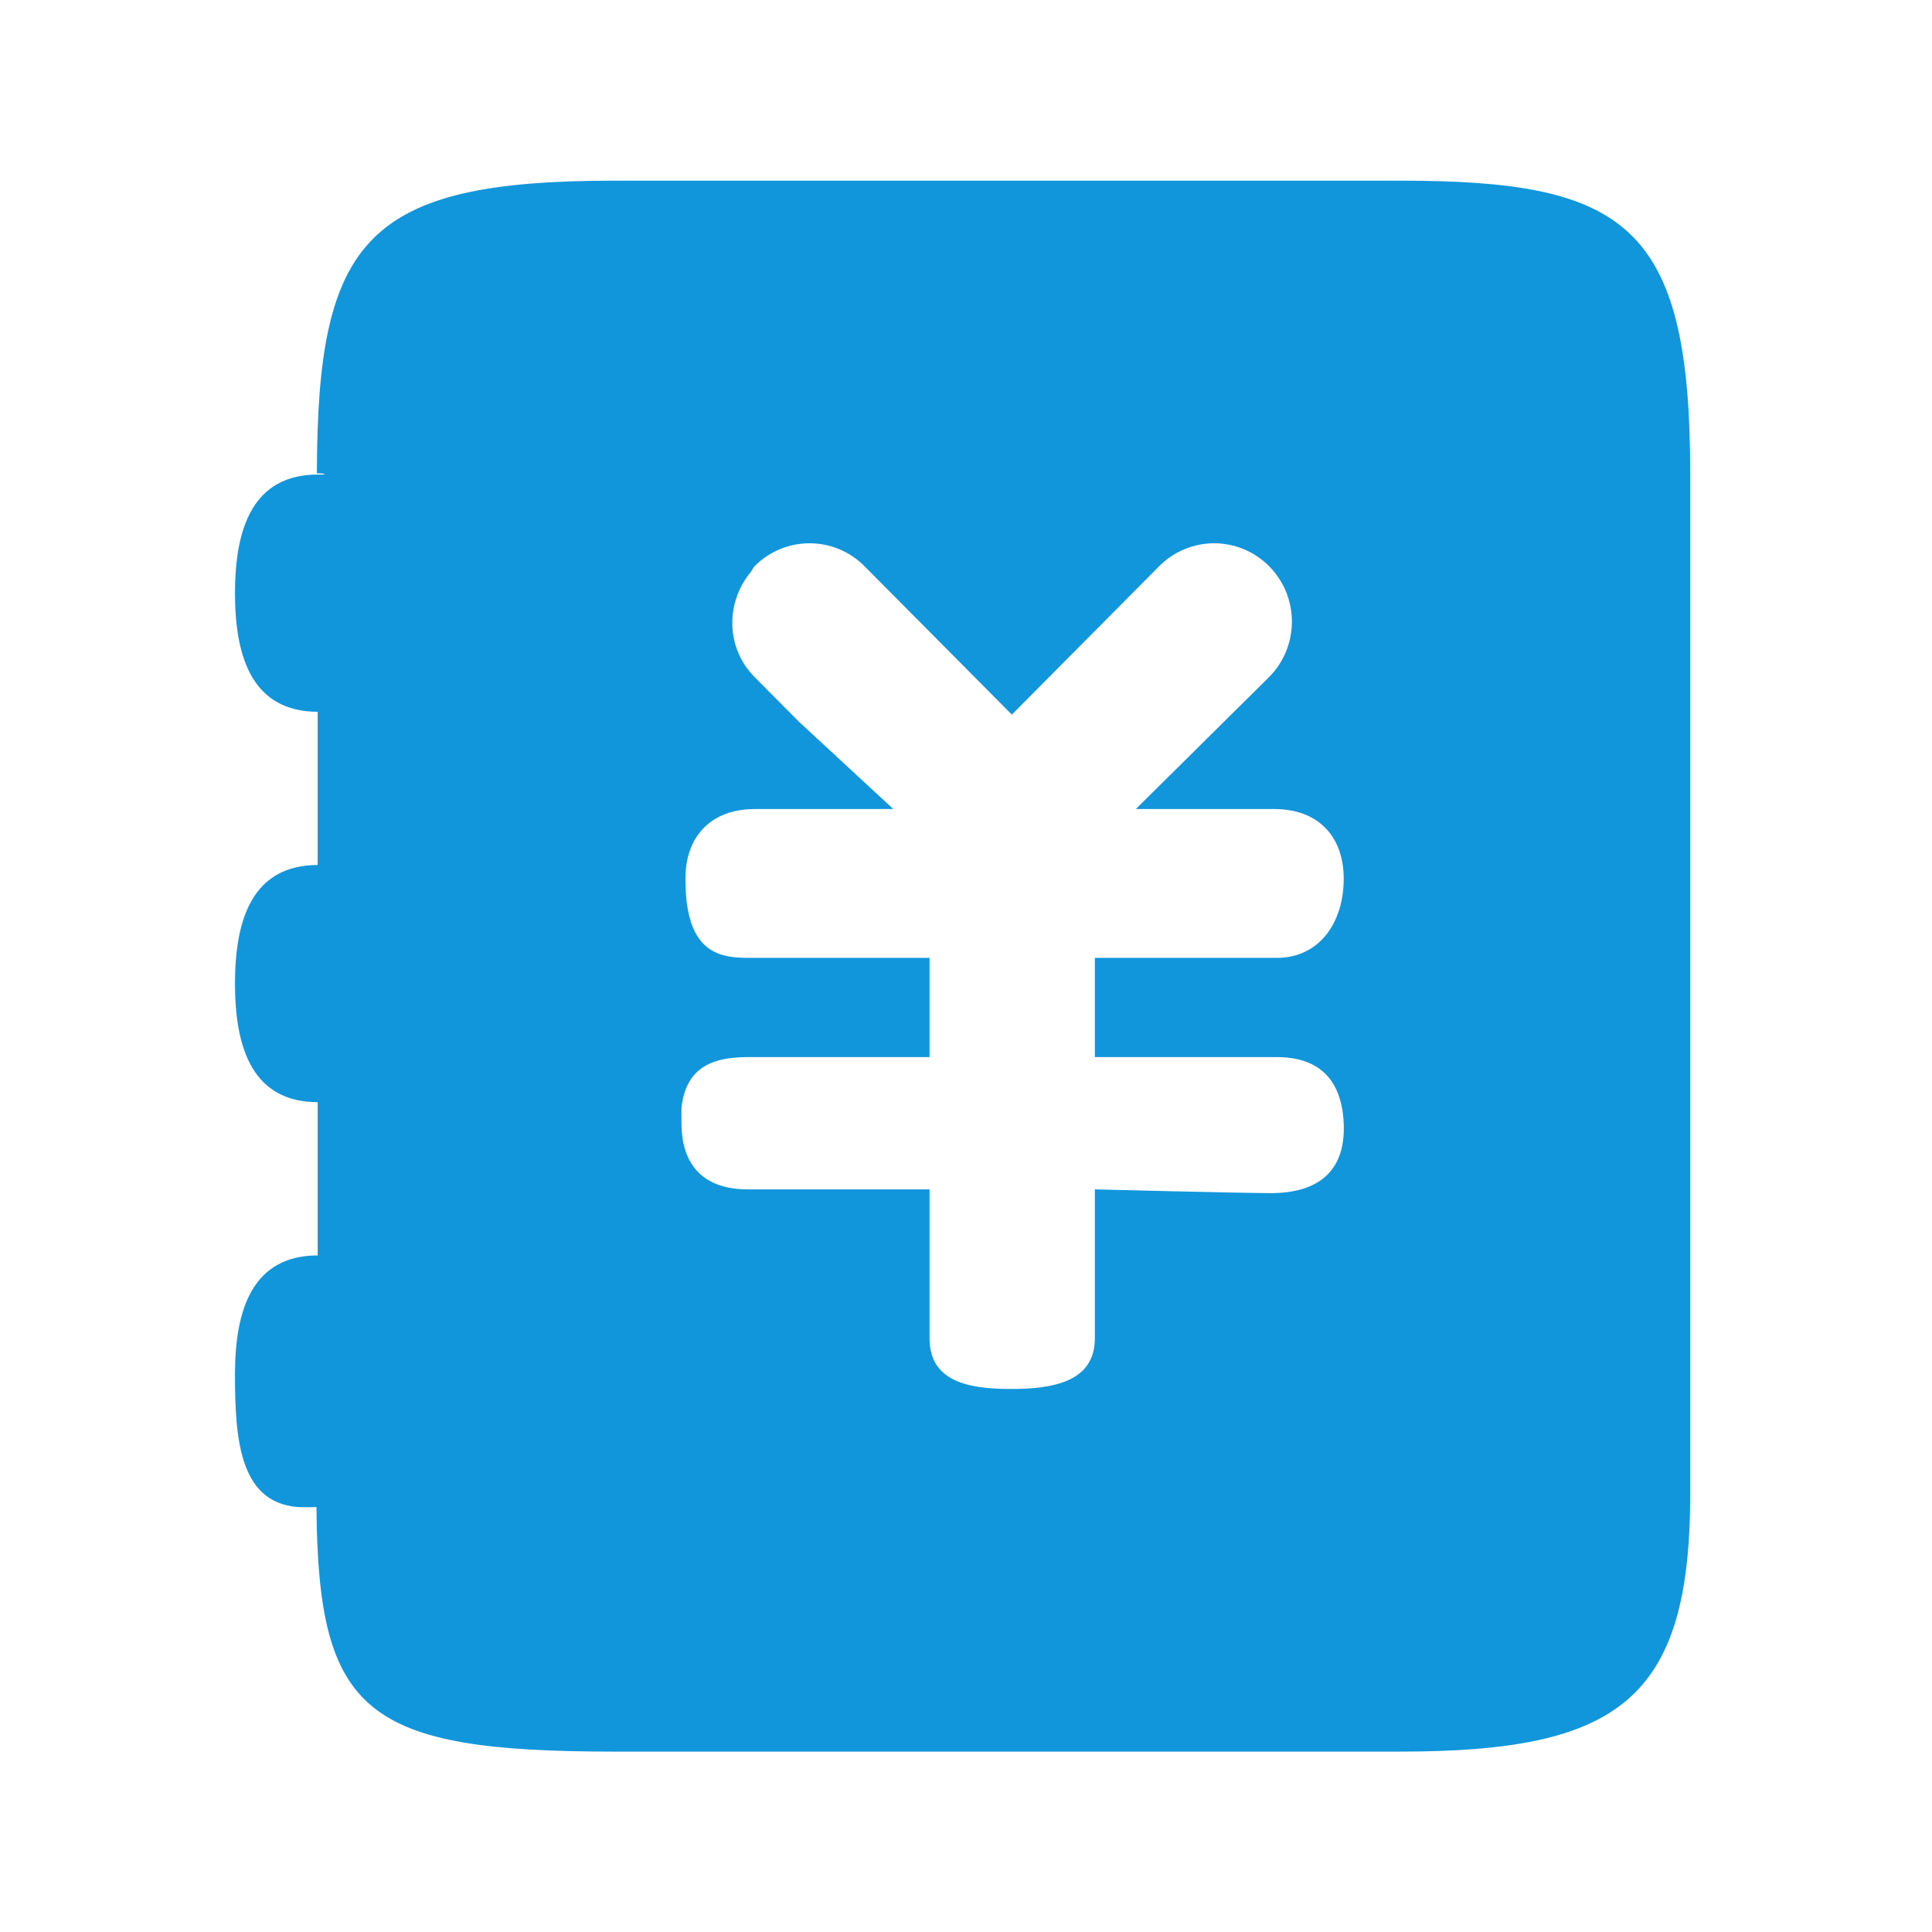
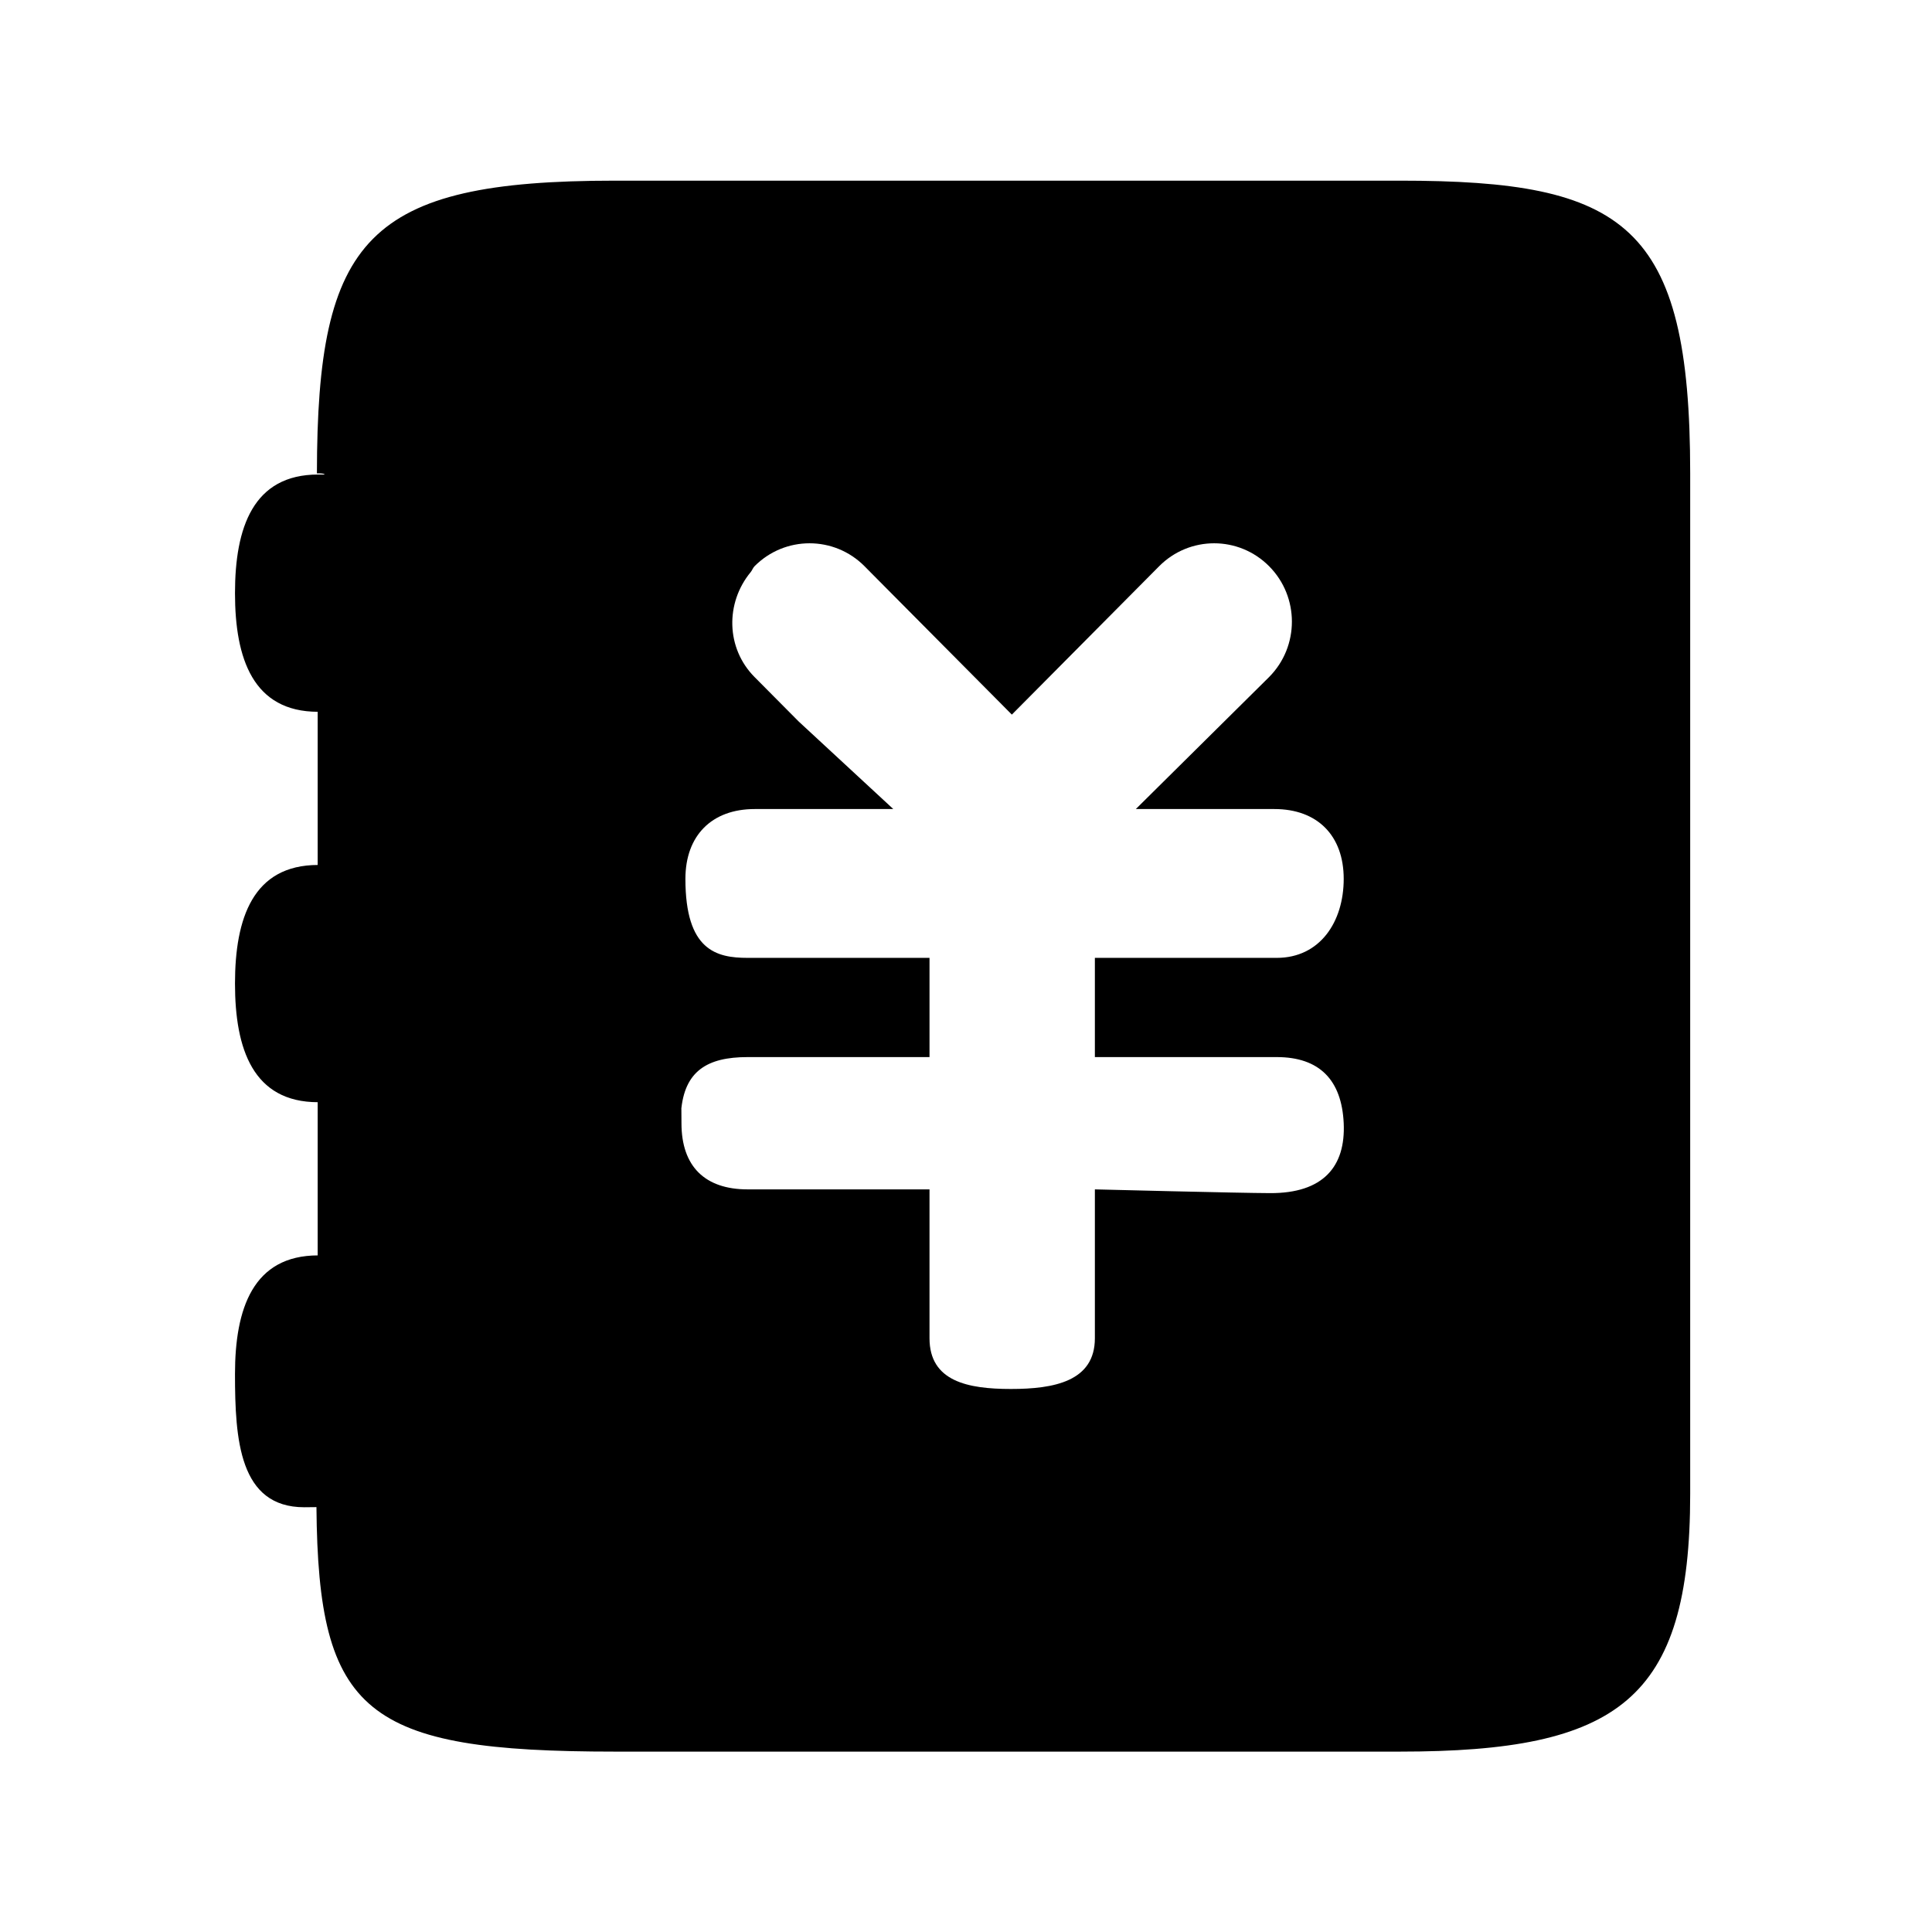
<svg xmlns="http://www.w3.org/2000/svg" class="icon" width="200px" height="200.00px" viewBox="0 0 1024 1024" version="1.1">
-   <path fill="#1296db" d="M741.939 95.754l-415.984 0c-131.539 0-157.866 30.505-157.985 155.152 4.099-0.146 4.099 0.608 4.099 0.608l-3.466 0c-34.467 0-44.053 28.16-44.053 62.877 0 34.724 9.586 62.874 44.053 62.874l-0.231-1.043 0 87.646 0.231-5.419c-34.467 0-44.053 28.151-44.053 62.867 0 34.733 9.586 62.877 44.053 62.877l-0.231-6.385 0 96.411 0.231-8.834c-34.467 0-44.053 28.144-44.053 62.858 0 34.733 2.26 70.631 36.728 70.631 0 0 0 0 6.445-0.068 0.933 109.403 25.781 129.585 158.233 129.585l415.984 0c115.763 0 153.895-27.271 153.895-136.519l0-541.113c0-132.162-34.573-155.007-153.895-155.007zM676.716 560.278c22.632 0 34.427 12.154 35.478 35.059 1.053 22.938-10.835 37.147-38.995 37.043-16.098-0.034-92.892-1.985-92.892-1.985l0 78.881c0 22.923-21.73 26.91-44.509 26.91-22.774 0-43.138-3.987-43.138-26.91l0-78.881-96.409 0c-22.586 0-35.059-12.137-35.059-35.059 0-15.236-0.298-5.153-0.205-6.283 1.739-21.329 13.781-28.776 35.264-28.776l96.41 0 0-52.588-96.41 0c-16.597 0-32.969-3.989-32.969-41.88 0-22.929 13.943-37 36.728-37l73.452 0-50.122-46.383-23.419-23.588c-15.185-15.296-15.526-39.304-2.038-55.61 0.805-0.976 1.139-2.191 2.038-3.115 16.109-16.212 42.197-16.212 58.305 0l3.074 3.115 75.003 75.527 78.069-78.642c16.108-16.212 42.188-16.212 58.287 0 16.1 16.21 16.1 42.522 0 58.725l-70.648 69.971 73.456 0c22.775 0 36.727 14.071 36.727 37 0 22.93-12.702 41.88-35.478 41.88l-96.41 0 0 52.588 96.41 0z" />
+   <path fill="" d="M741.939 95.754l-415.984 0c-131.539 0-157.866 30.505-157.985 155.152 4.099-0.146 4.099 0.608 4.099 0.608l-3.466 0c-34.467 0-44.053 28.16-44.053 62.877 0 34.724 9.586 62.874 44.053 62.874l-0.231-1.043 0 87.646 0.231-5.419c-34.467 0-44.053 28.151-44.053 62.867 0 34.733 9.586 62.877 44.053 62.877l-0.231-6.385 0 96.411 0.231-8.834c-34.467 0-44.053 28.144-44.053 62.858 0 34.733 2.26 70.631 36.728 70.631 0 0 0 0 6.445-0.068 0.933 109.403 25.781 129.585 158.233 129.585l415.984 0c115.763 0 153.895-27.271 153.895-136.519l0-541.113c0-132.162-34.573-155.007-153.895-155.007zM676.716 560.278c22.632 0 34.427 12.154 35.478 35.059 1.053 22.938-10.835 37.147-38.995 37.043-16.098-0.034-92.892-1.985-92.892-1.985l0 78.881c0 22.923-21.73 26.91-44.509 26.91-22.774 0-43.138-3.987-43.138-26.91l0-78.881-96.409 0c-22.586 0-35.059-12.137-35.059-35.059 0-15.236-0.298-5.153-0.205-6.283 1.739-21.329 13.781-28.776 35.264-28.776l96.41 0 0-52.588-96.41 0c-16.597 0-32.969-3.989-32.969-41.88 0-22.929 13.943-37 36.728-37l73.452 0-50.122-46.383-23.419-23.588c-15.185-15.296-15.526-39.304-2.038-55.61 0.805-0.976 1.139-2.191 2.038-3.115 16.109-16.212 42.197-16.212 58.305 0l3.074 3.115 75.003 75.527 78.069-78.642c16.108-16.212 42.188-16.212 58.287 0 16.1 16.21 16.1 42.522 0 58.725l-70.648 69.971 73.456 0c22.775 0 36.727 14.071 36.727 37 0 22.93-12.702 41.88-35.478 41.88l-96.41 0 0 52.588 96.41 0z" />
</svg>
